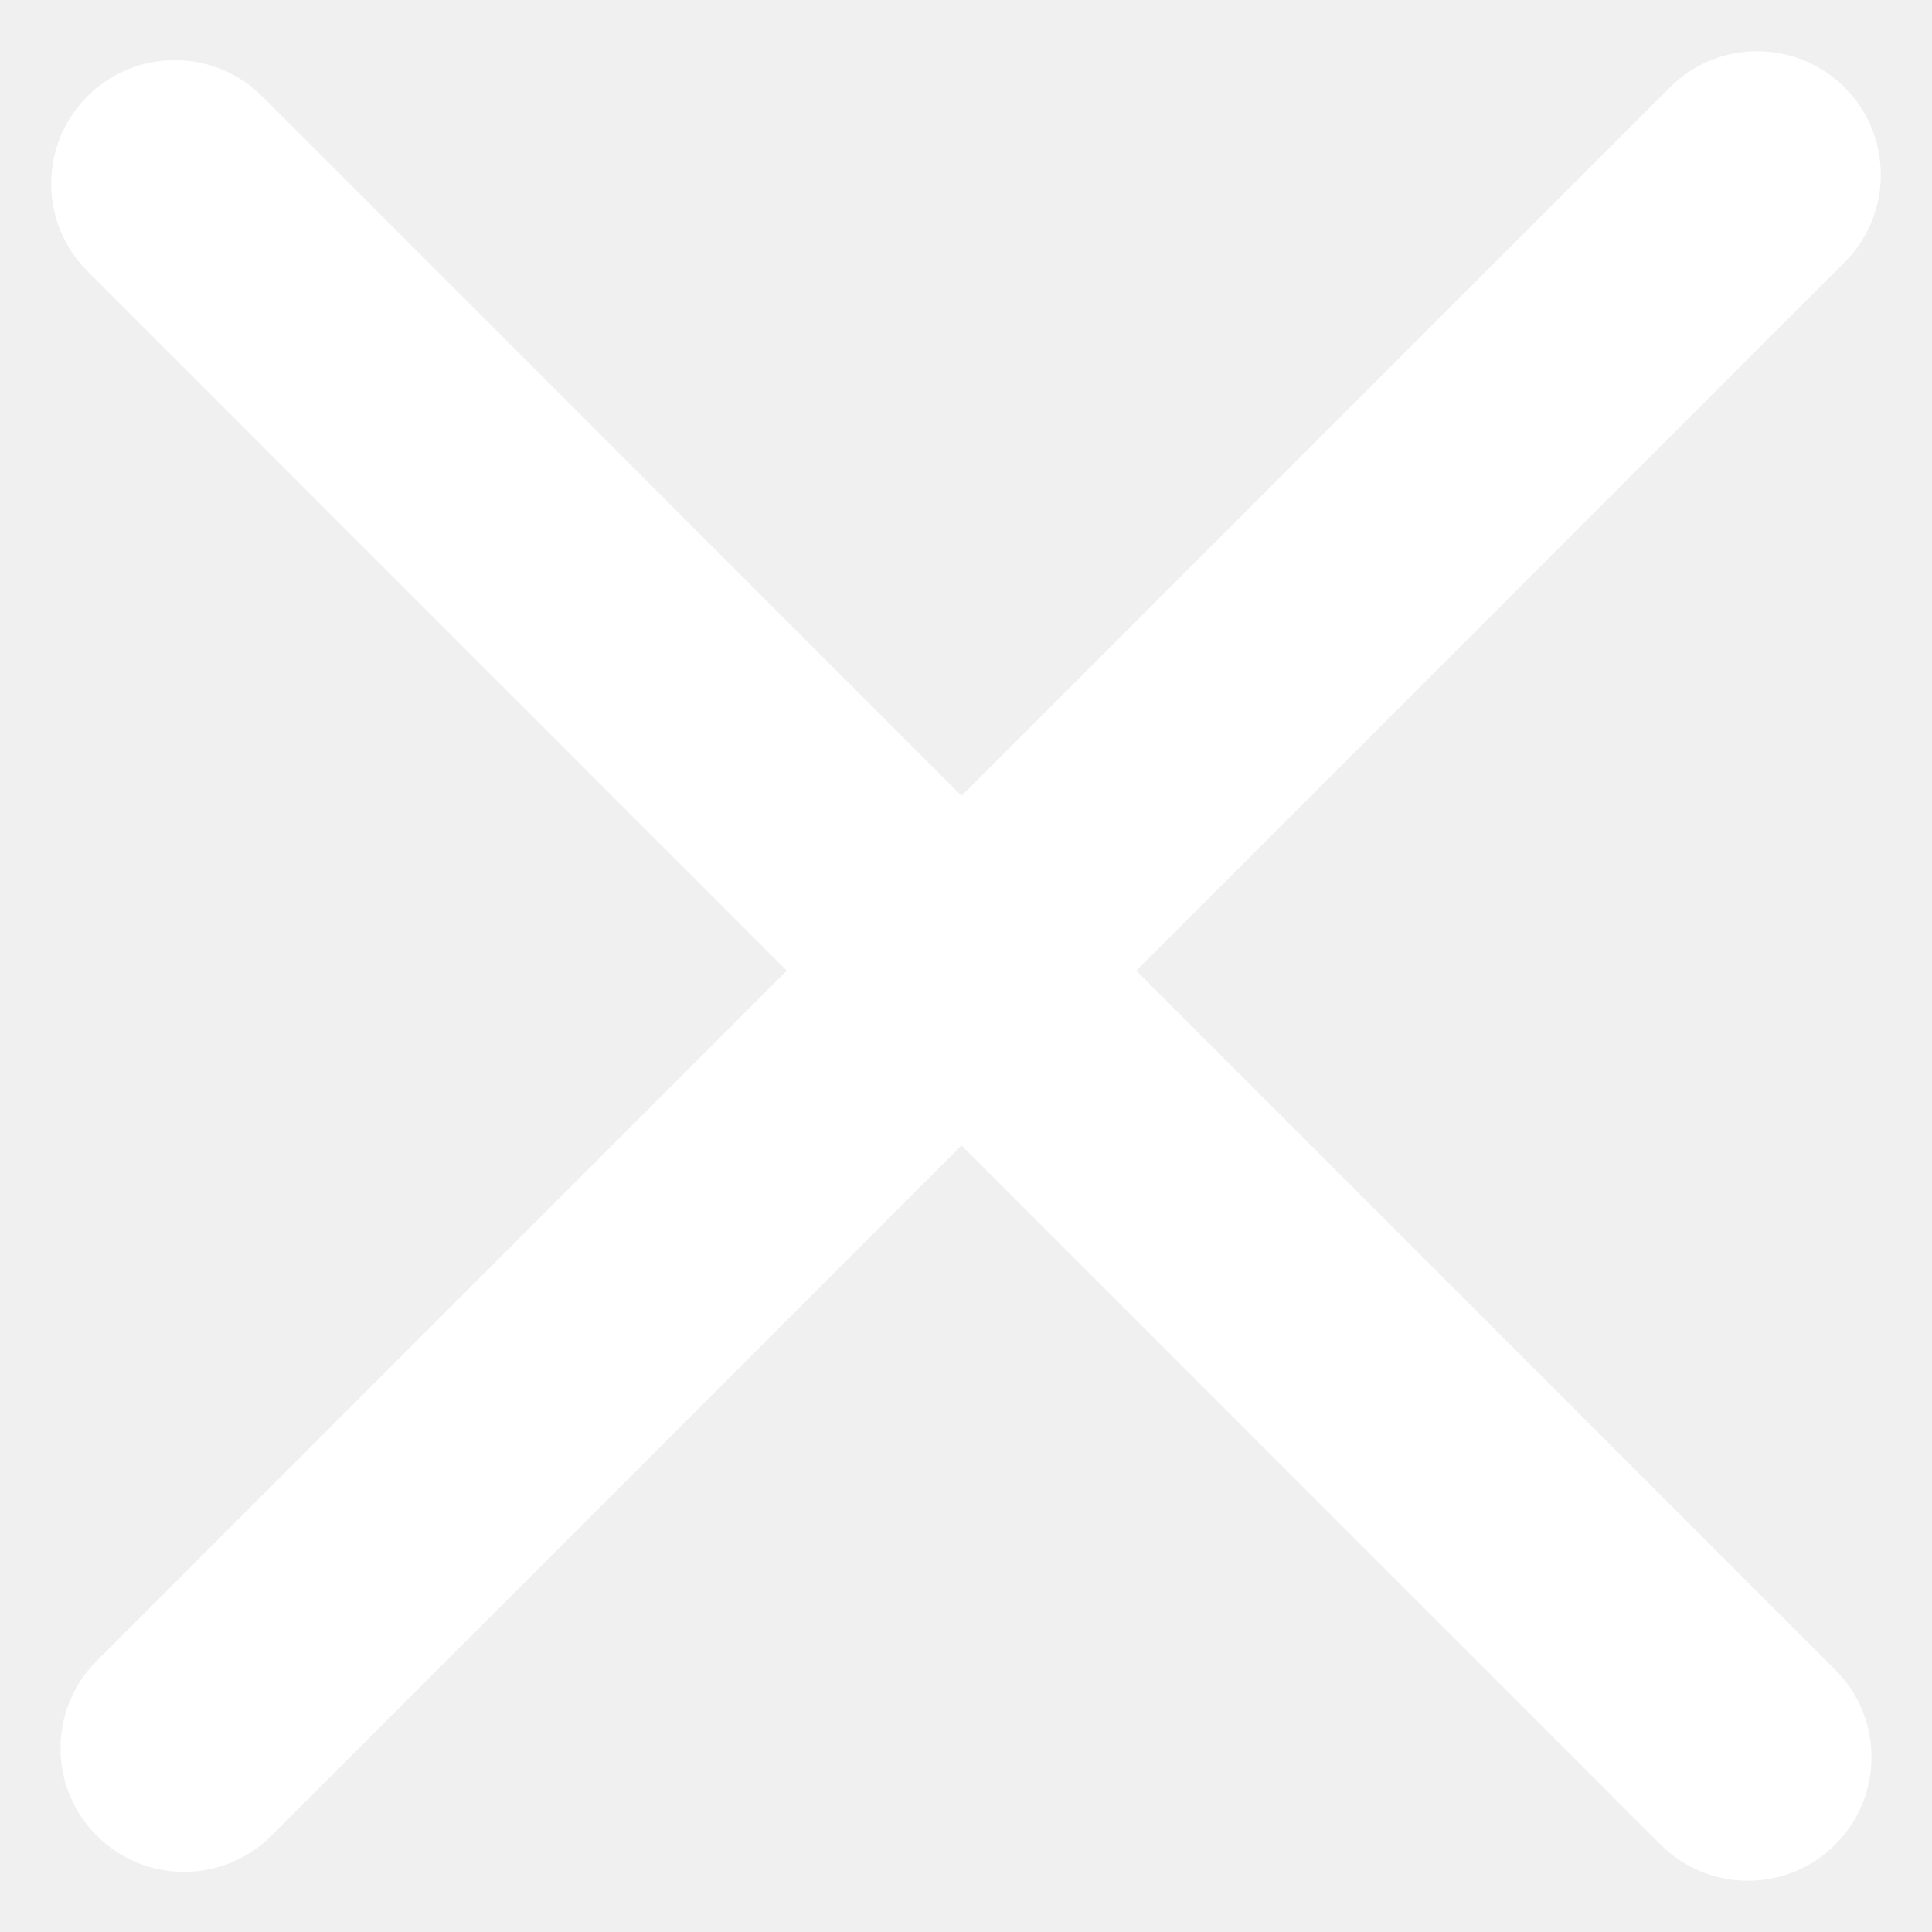
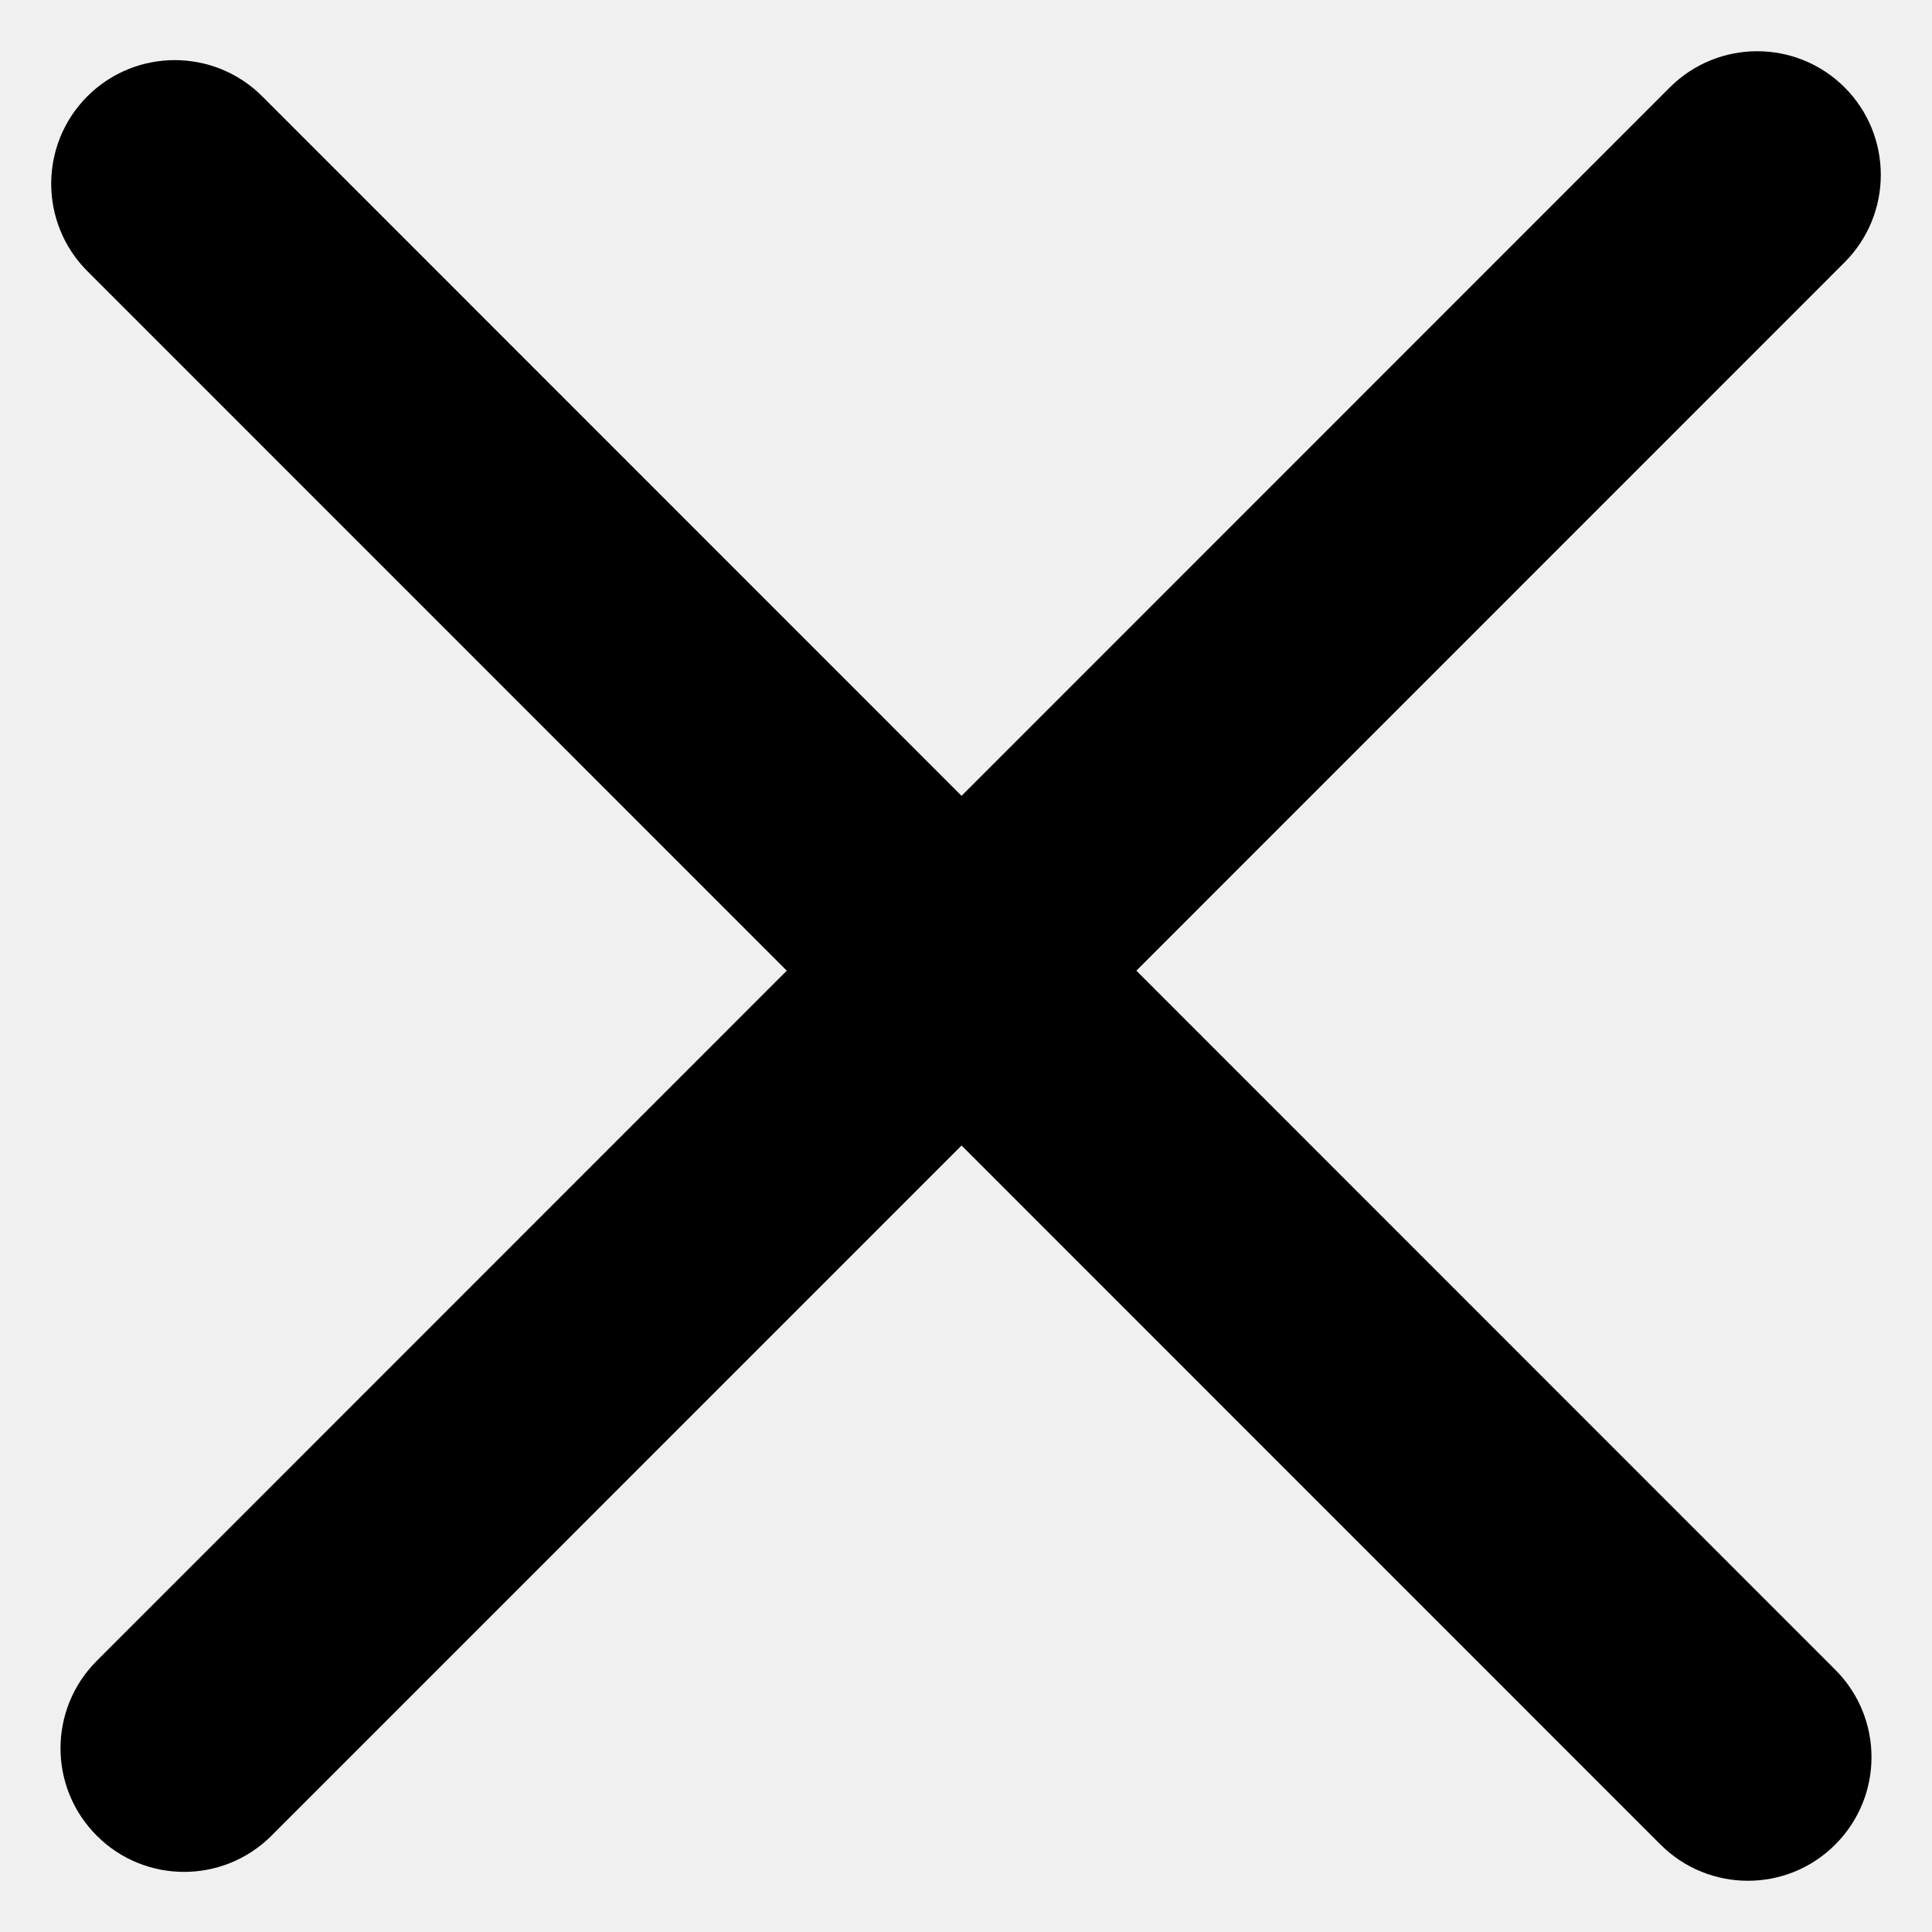
<svg xmlns="http://www.w3.org/2000/svg" width="15" height="15" viewBox="0 0 15 15" fill="none">
-   <path d="M14.322 0.679C14.696 1.054 14.696 1.661 14.322 2.036L2.108 14.252C1.733 14.627 1.125 14.627 0.751 14.252V14.252C0.376 13.877 0.376 13.27 0.751 12.895L12.964 0.679C13.339 0.304 13.947 0.304 14.322 0.679V0.679Z" fill="white" />
-   <path d="M14.249 14.321C14.624 13.946 14.624 13.339 14.249 12.964L2.036 0.748C1.661 0.373 1.053 0.373 0.678 0.748V0.748C0.304 1.123 0.304 1.73 0.678 2.105L12.892 14.321C13.267 14.696 13.875 14.696 14.249 14.321V14.321Z" fill="white" />
+   <path d="M14.322 0.679C14.696 1.054 14.696 1.661 14.322 2.036L2.108 14.252C1.733 14.627 1.125 14.627 0.751 14.252V14.252C0.376 13.877 0.376 13.27 0.751 12.895L12.964 0.679C13.339 0.304 13.947 0.304 14.322 0.679V0.679Z" fill="black" />
+   <path d="M14.249 14.321C14.624 13.946 14.624 13.339 14.249 12.964L2.036 0.748C1.661 0.373 1.053 0.373 0.678 0.748V0.748C0.304 1.123 0.304 1.73 0.678 2.105L12.892 14.321C13.267 14.696 13.875 14.696 14.249 14.321V14.321Z" fill="black" />
</svg>
